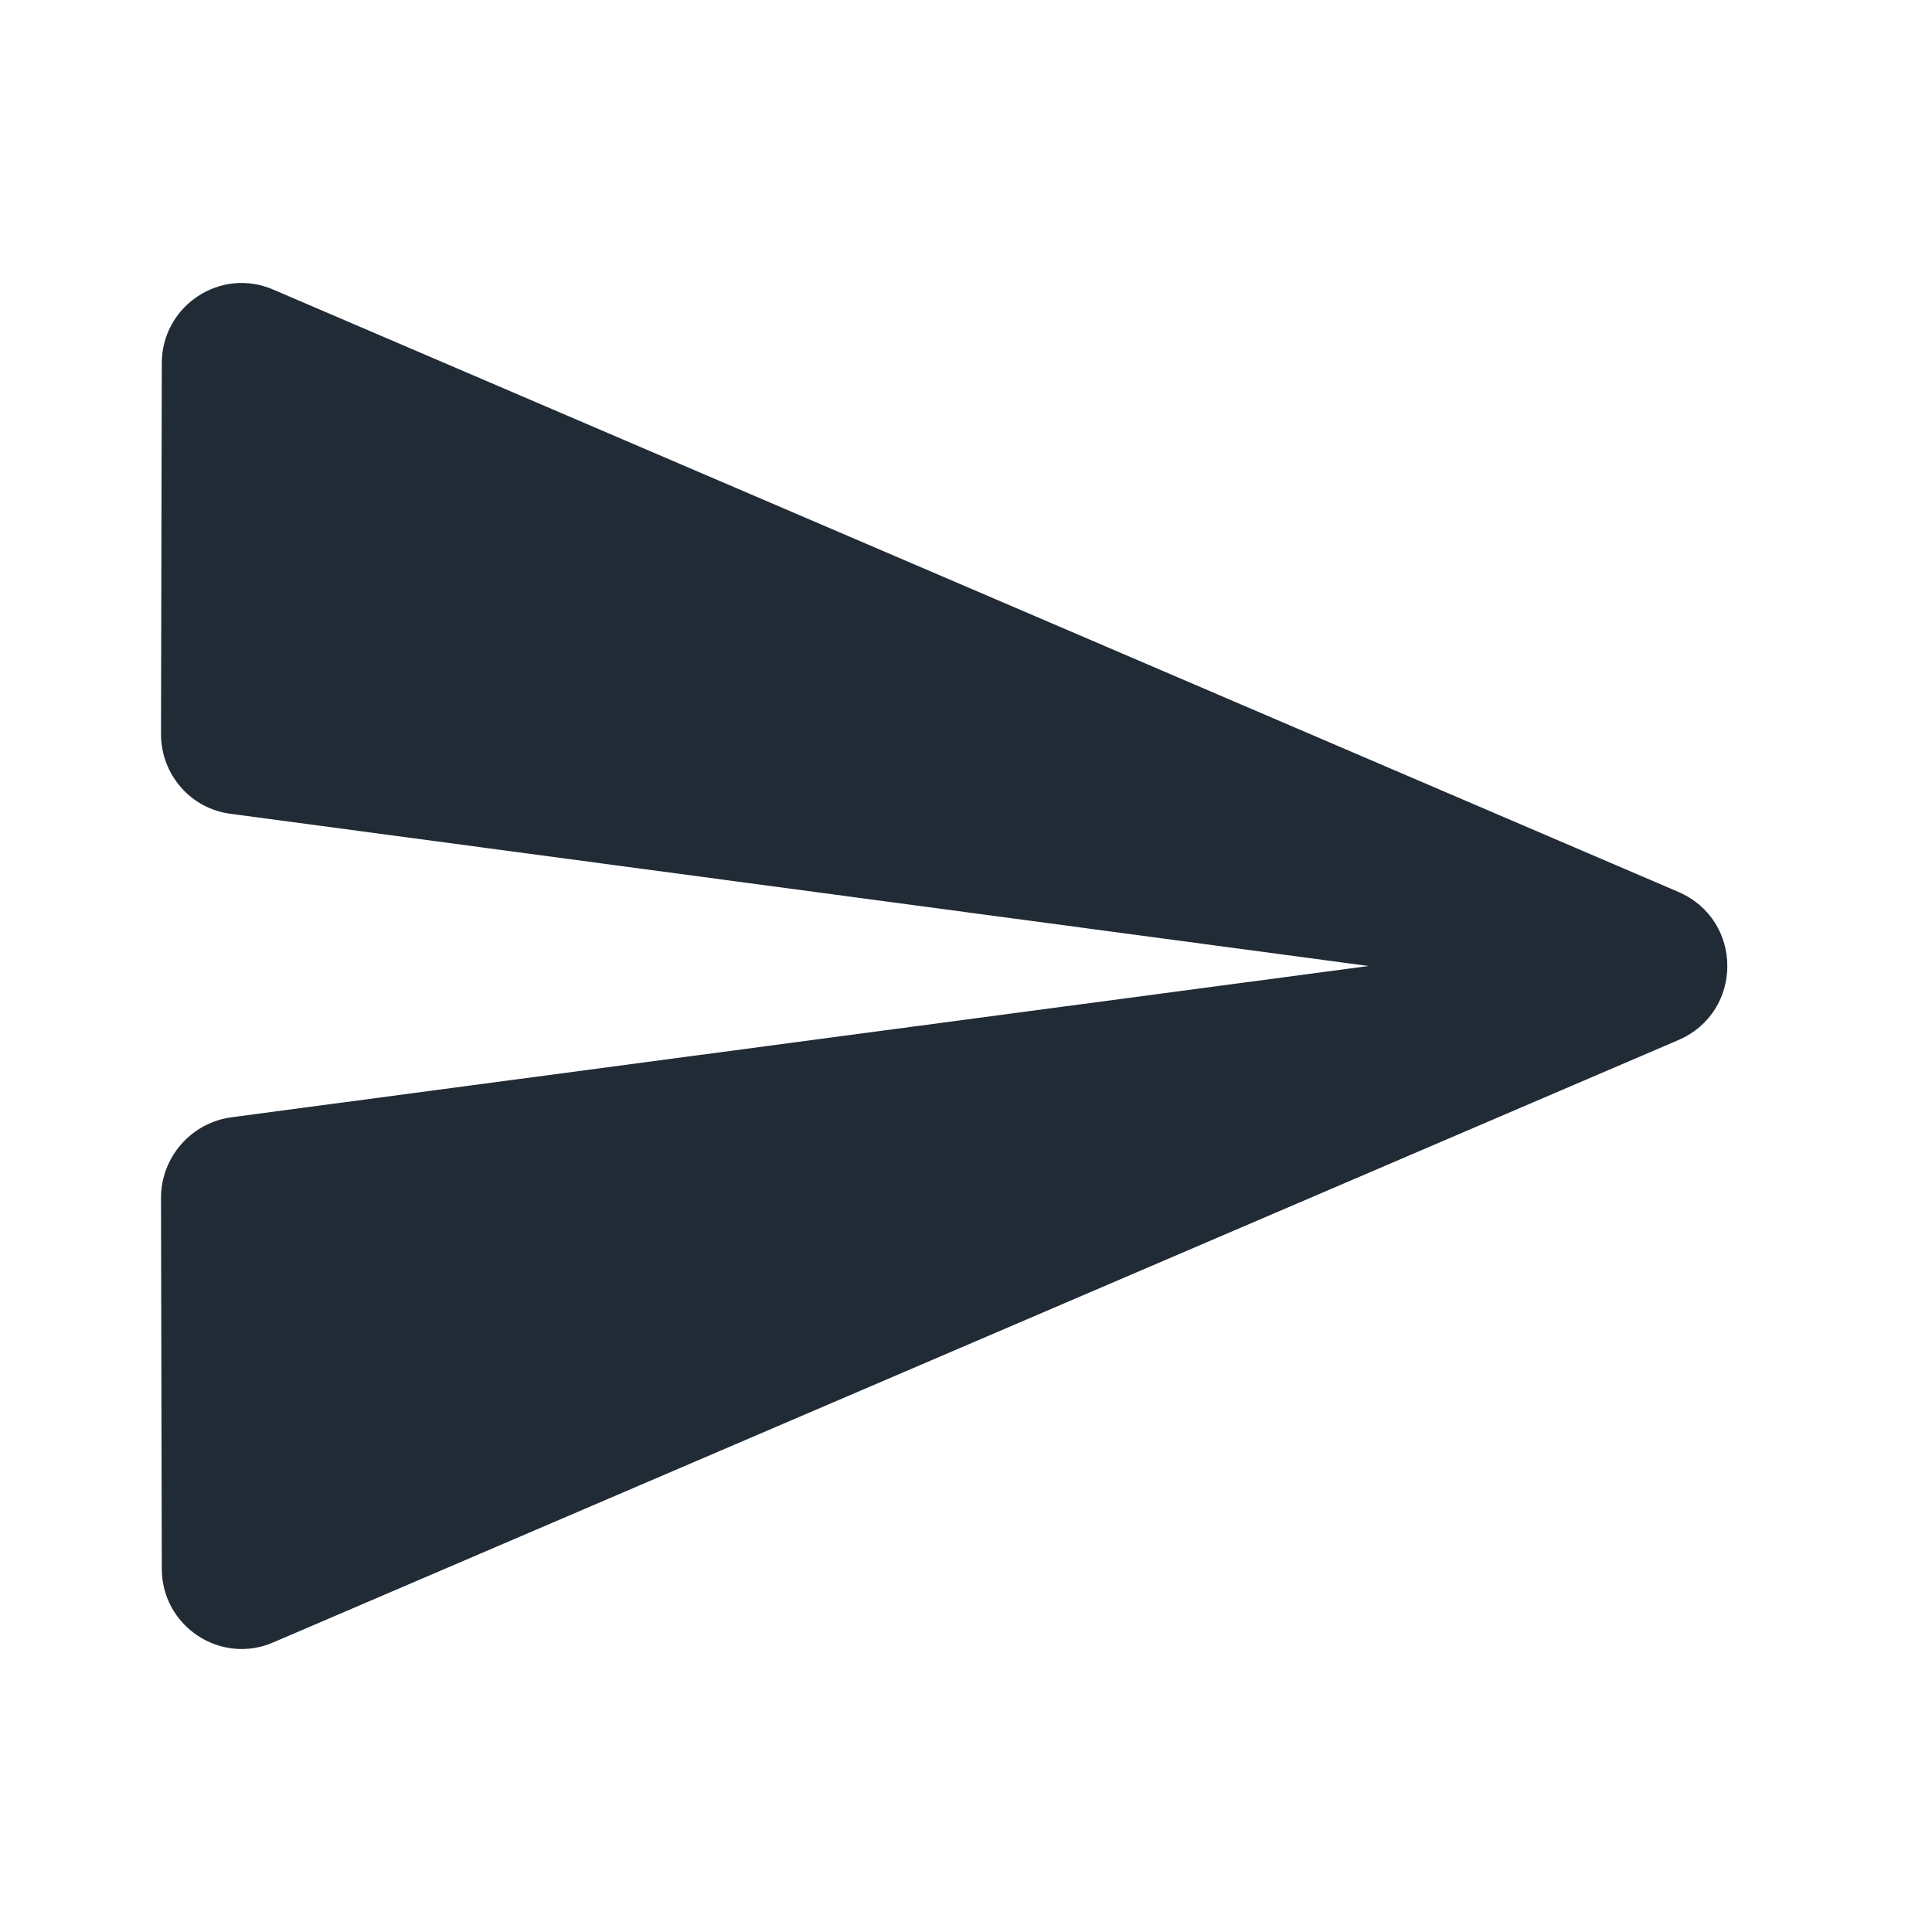
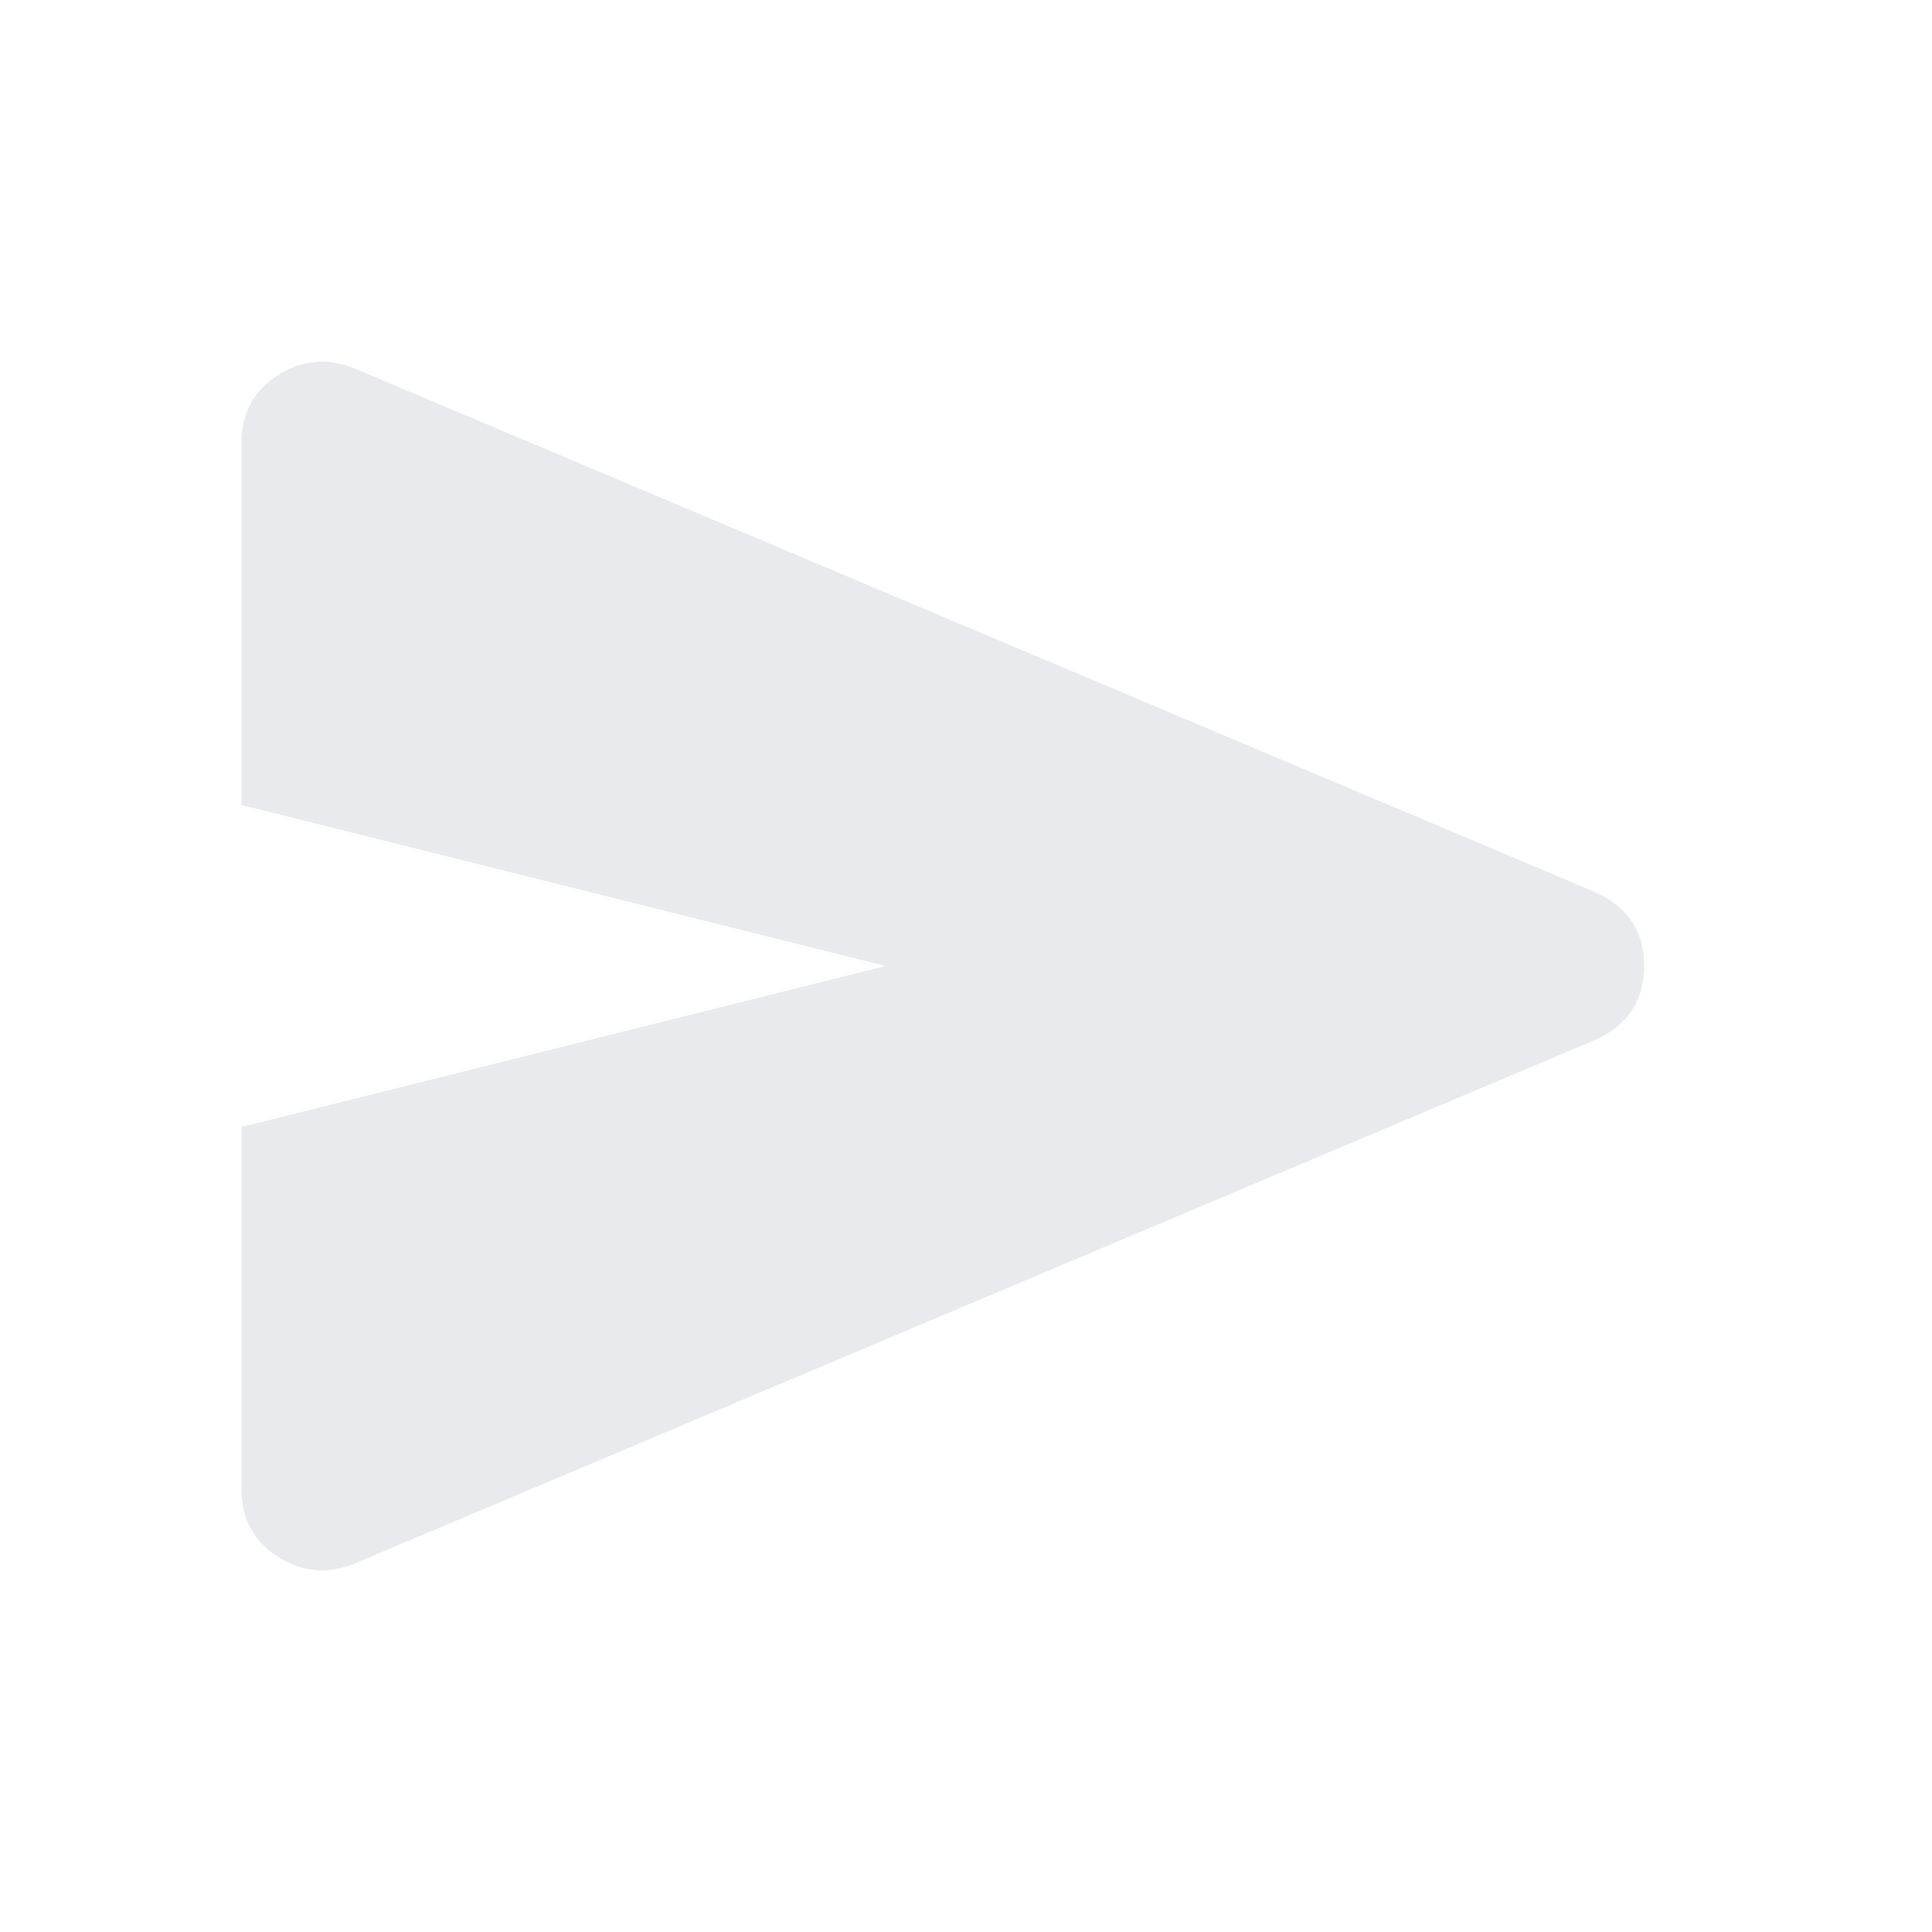
- <svg xmlns="http://www.w3.org/2000/svg" width="24" height="24" viewBox="0 0 24 24" fill="none">
-   <path d="M3.4 20.4L20.85 12.92C21.66 12.57 21.66 11.43 20.85 11.08L3.4 3.6C2.74 3.31 2.01 3.8 2.01 4.51L2 9.12C2 9.62 2.37 10.05 2.87 10.11L17 12L2.87 13.88C2.37 13.95 2 14.38 2 14.88L2.01 19.49C2.01 20.2 2.74 20.69 3.4 20.4Z" fill="#212B36" />
+ <svg xmlns="http://www.w3.org/2000/svg" height="24px" viewBox="0 -960 960 960" width="24px" fill="#e8eaed">
+   <path d="M176-183q-20 8-38-3.5T120-220v-180l320-80-320-80v-180q0-22 18-33.5t38-3.5l616 260q25 11 25 37t-25 37L176-183Z" />
</svg>
